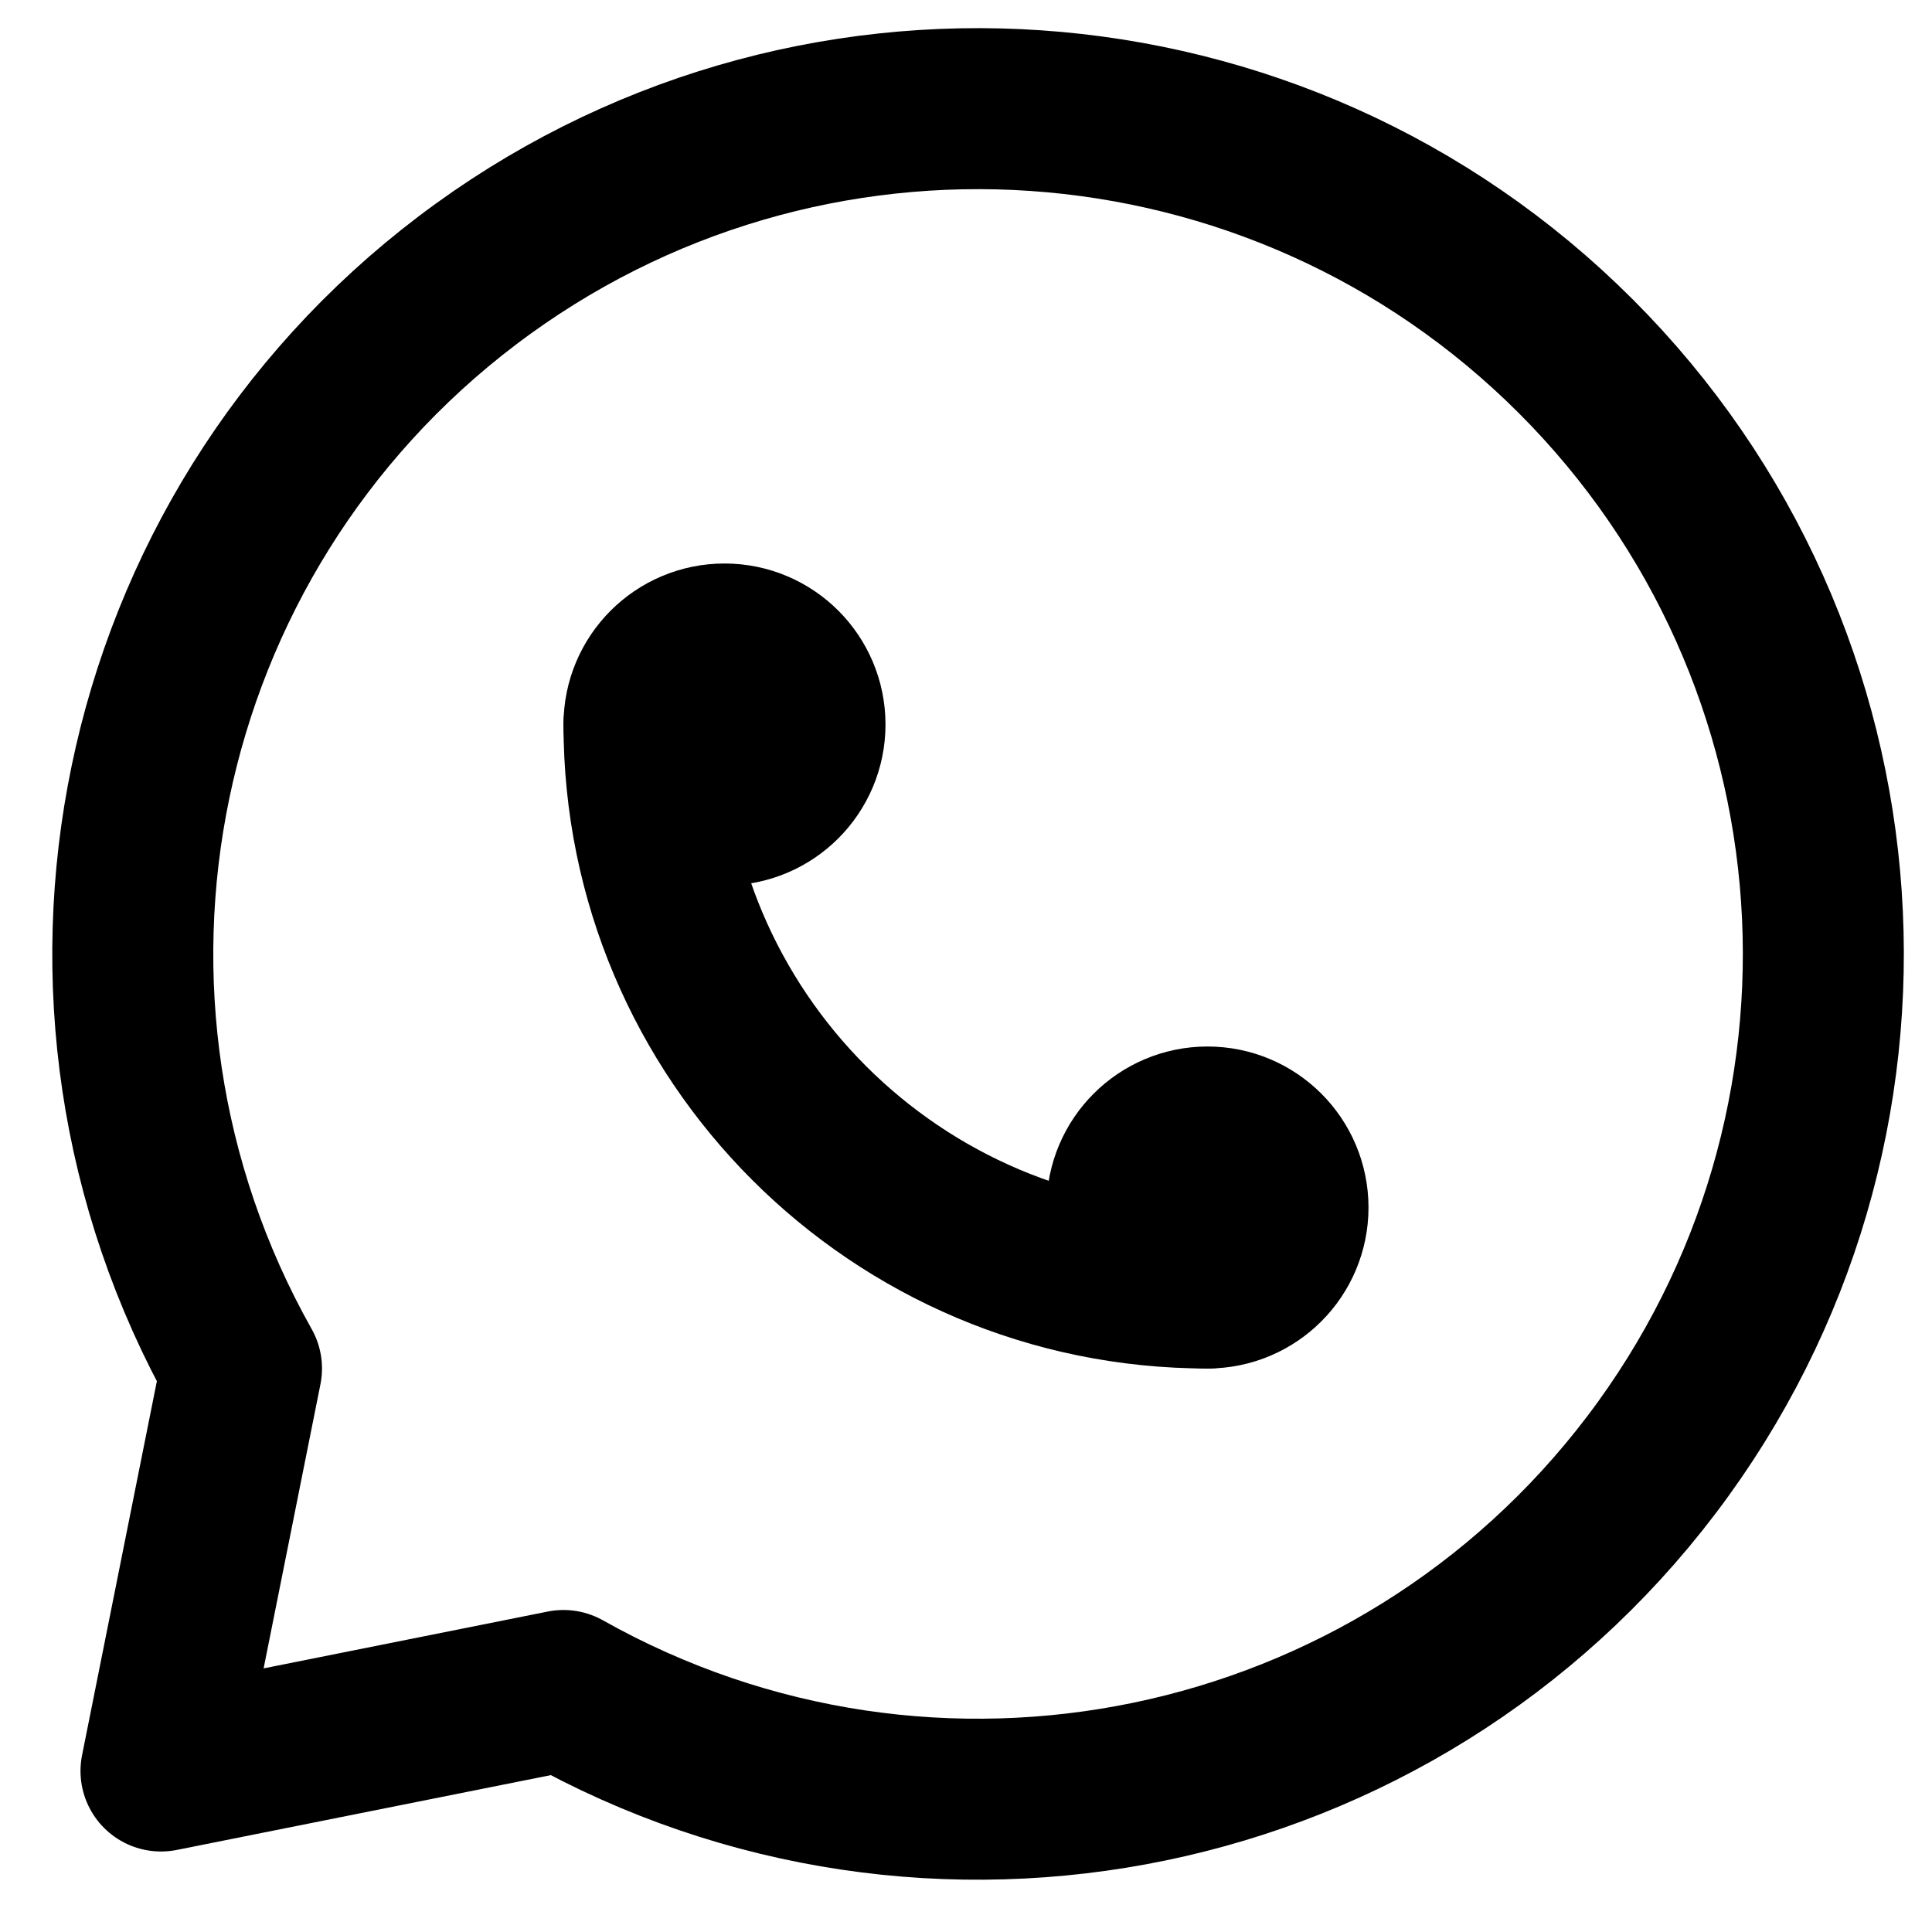
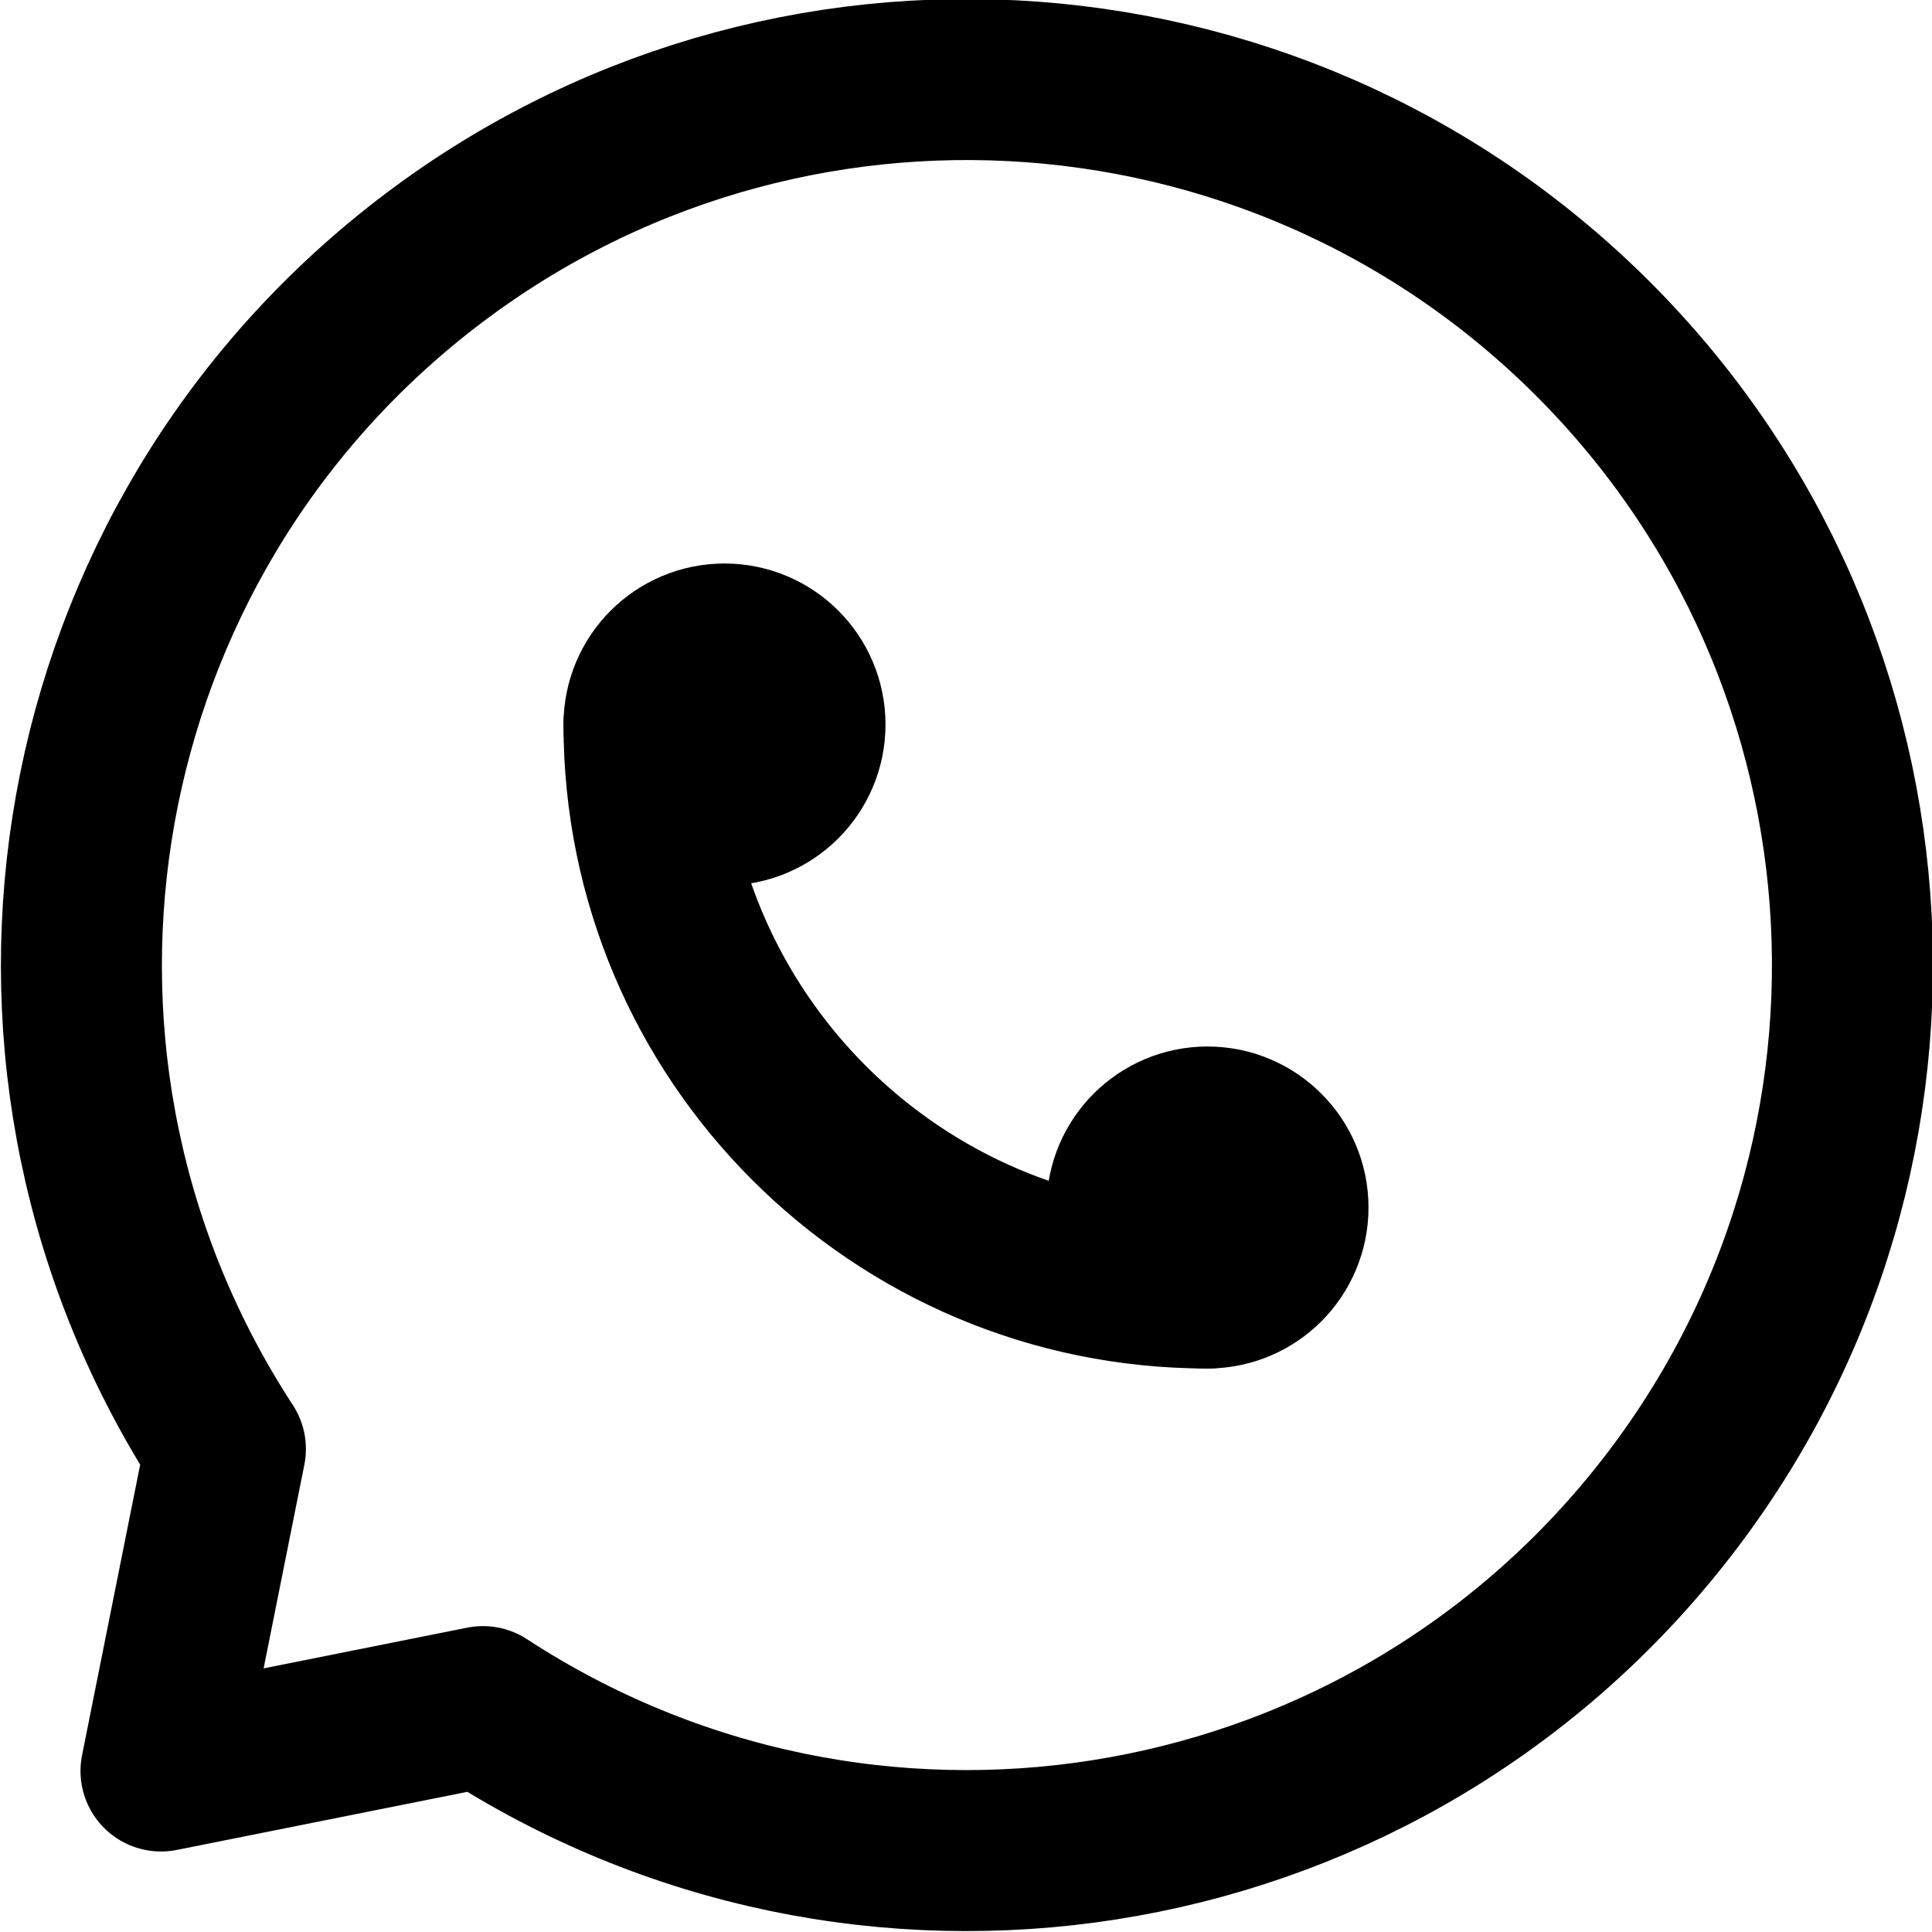
<svg xmlns="http://www.w3.org/2000/svg" class="i i-whatsapp" viewBox="0 0 24 24" fill="none" stroke="currentColor" stroke-width="2" stroke-linecap="round" stroke-linejoin="round">
  <circle cx="9" cy="9" r="1" />
  <circle cx="15" cy="15" r="1" />
-   <path d="M8 9a7 7 0 0 0 7 7m-8 5a10.5 10.5 0 1 0-4-4l-1 5Z" />
+   <path d="M8 9a7 7 0 0 0 7 7m-9 5.2A11 11 0 1 0 2.8 18L2 22Z" />
</svg>
